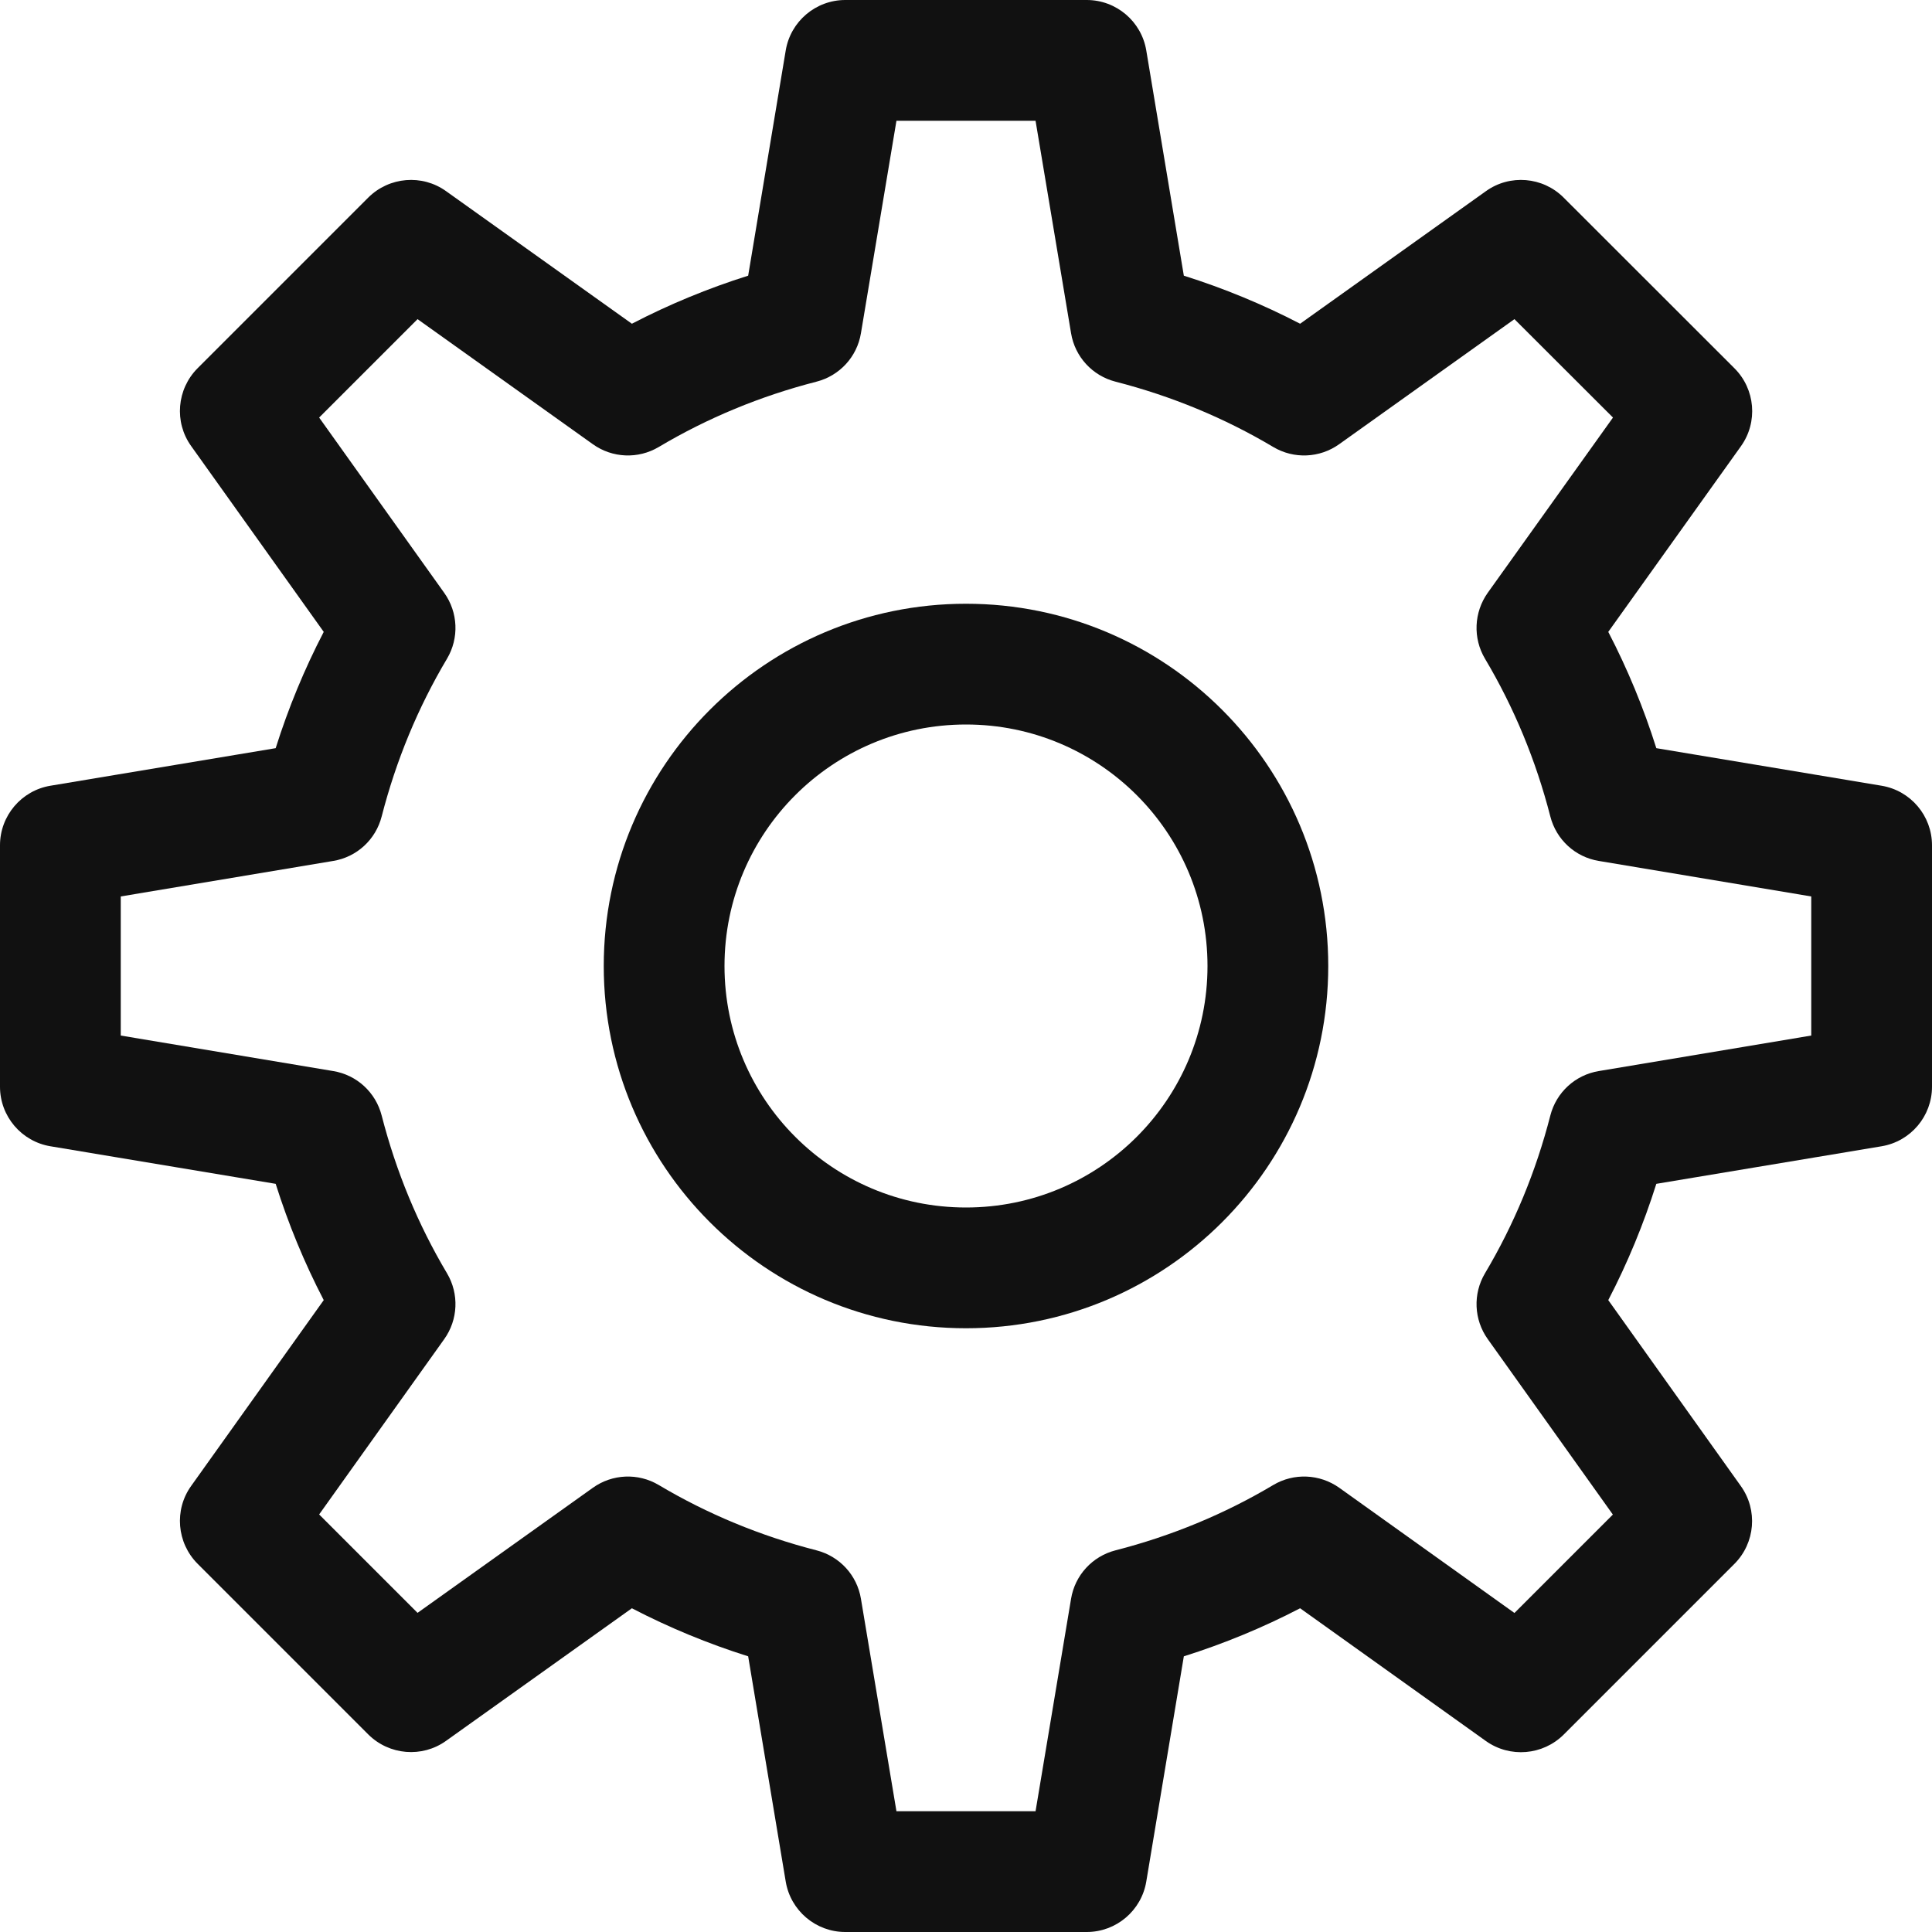
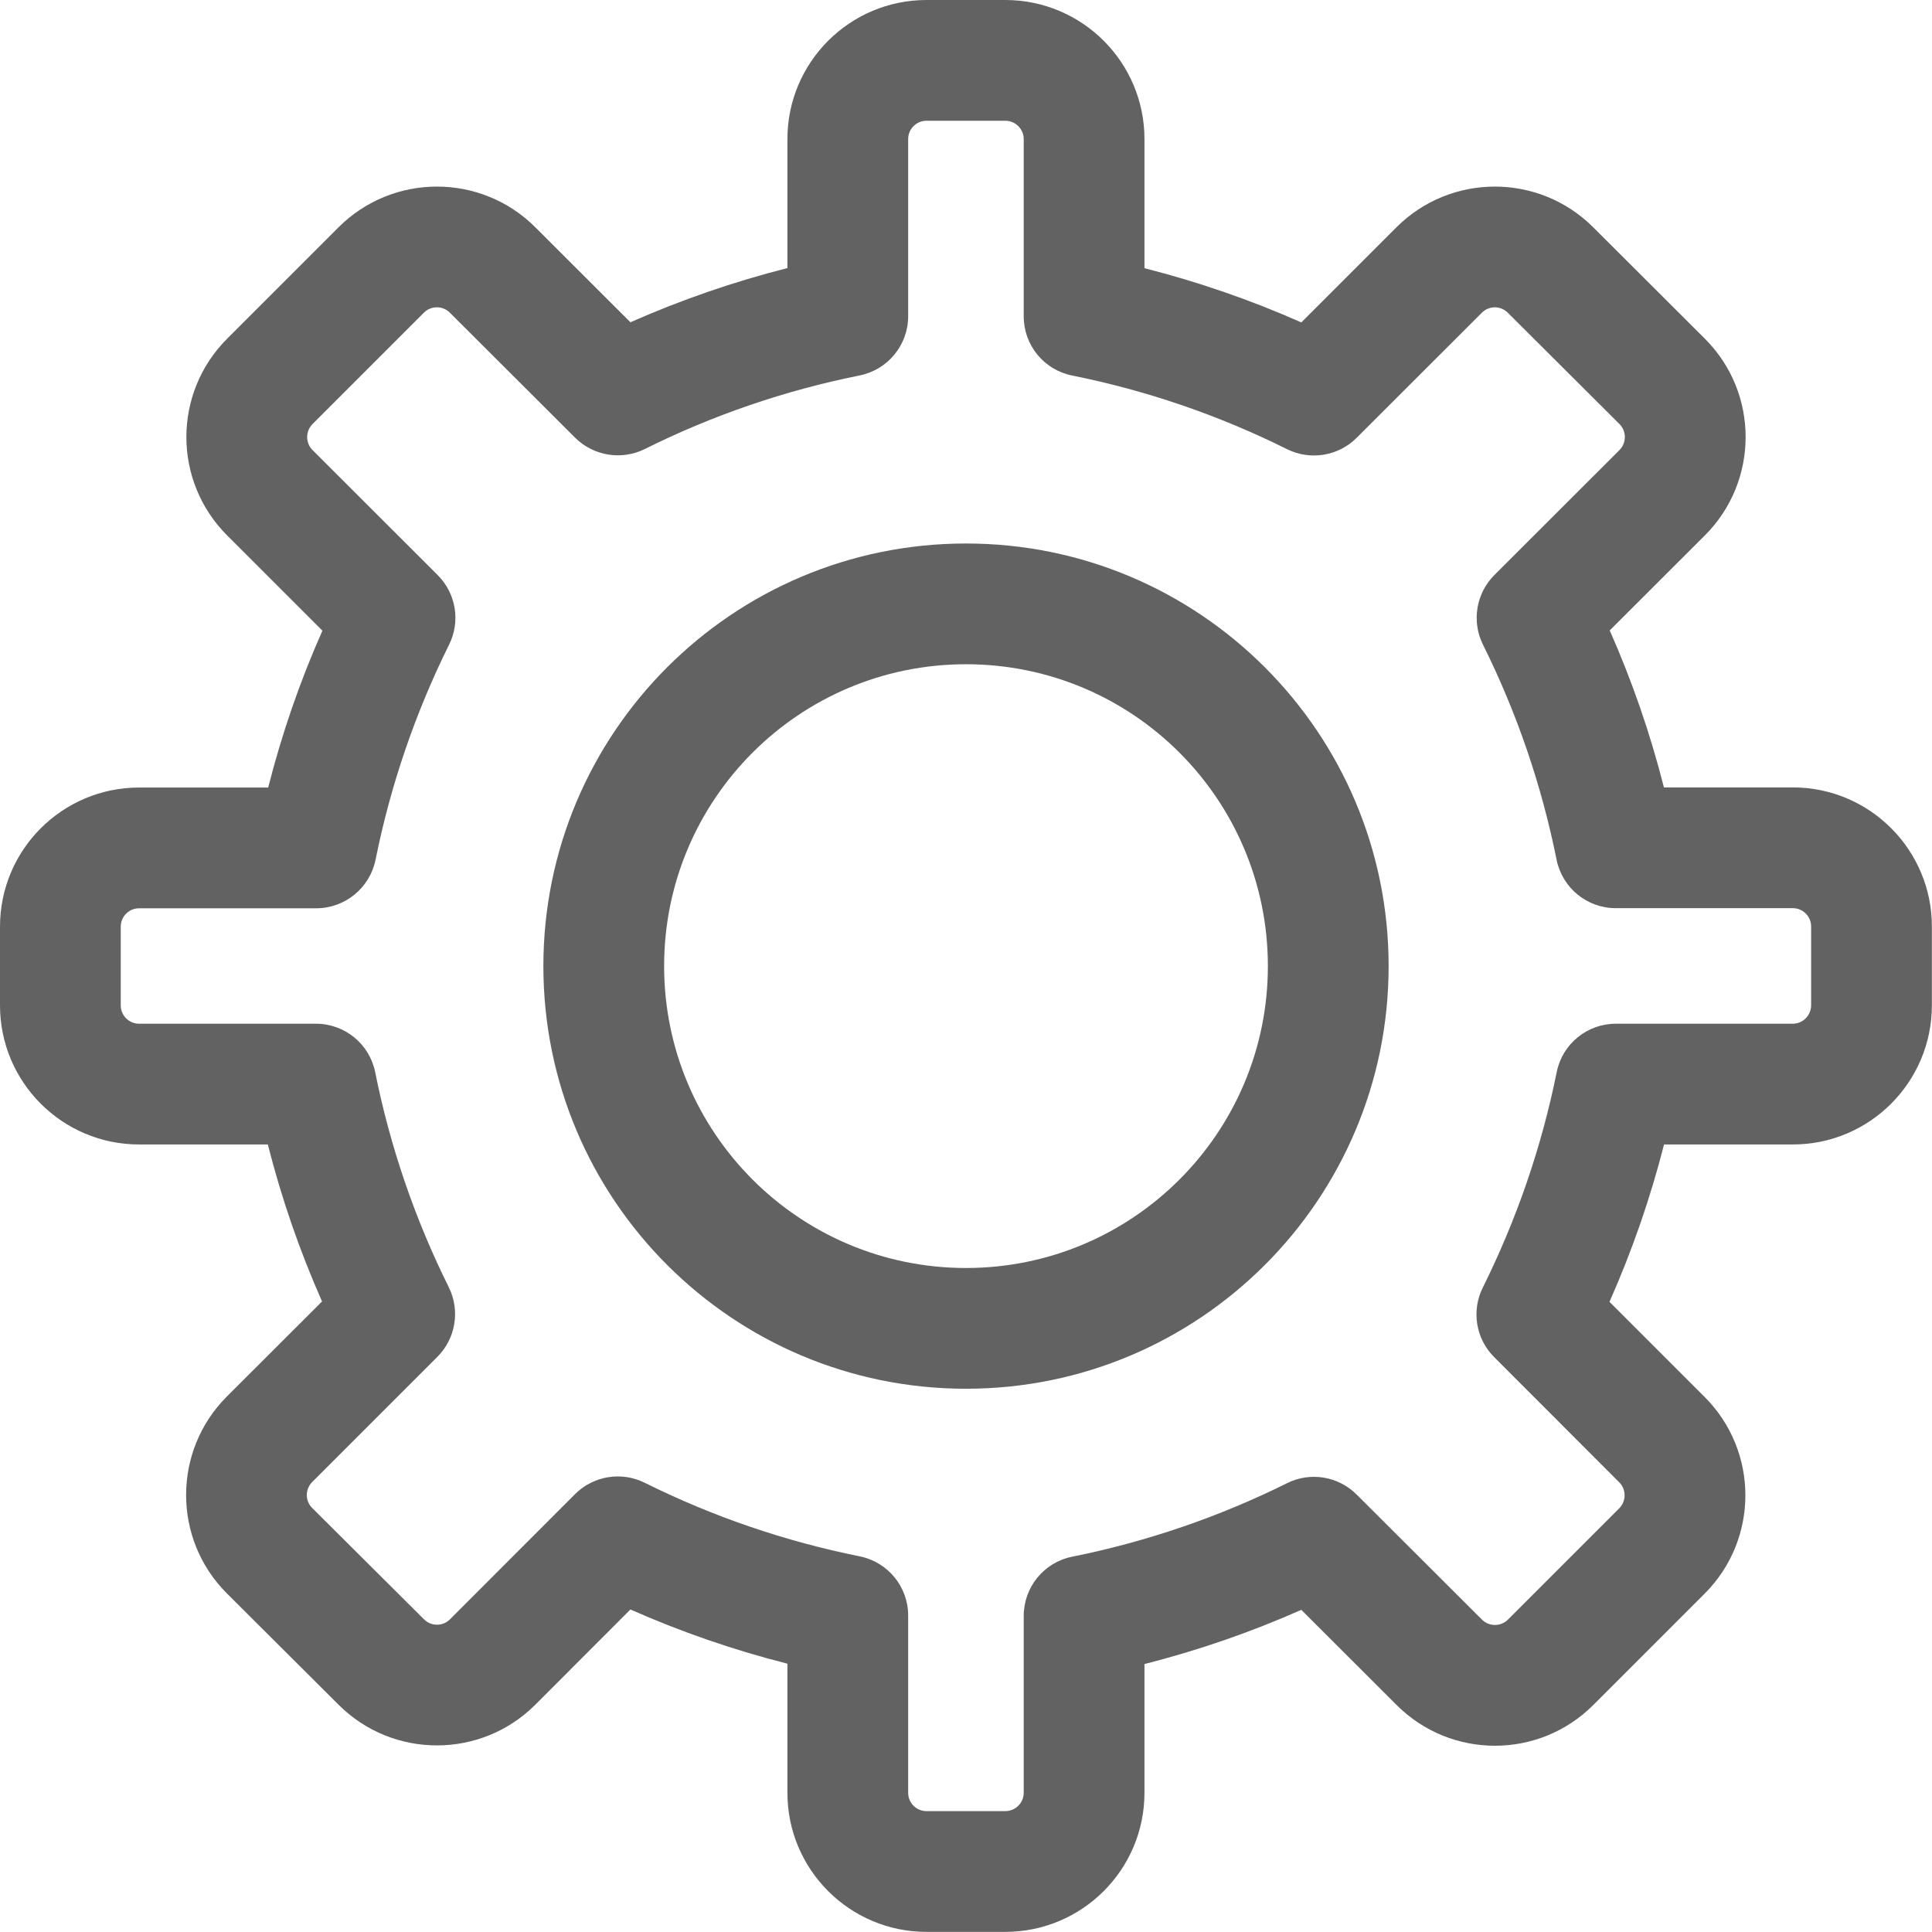
<svg xmlns="http://www.w3.org/2000/svg" width="16px" height="16px" viewBox="0 0 16 16" version="1.1">
-   <defs />
  <g id="topmenu/icon/settings" stroke="none" stroke-width="1" fill="none" fill-rule="evenodd">
-     <g id="settings-gear-63" fill="#111111" fill-rule="nonzero">
-       <path d="M8,11 C6.343,11 5,9.657 5,8 C5,6.343 6.343,5 8,5 C9.657,5 11,6.343 11,8 C11,9.657 9.657,11 8,11 Z M8,10 C9.105,10 10,9.105 10,8 C10,6.895 9.105,6 8,6 C6.895,6 6,6.895 6,8 C6,9.105 6.895,10 8,10 Z" id="Oval" />
-       <path d="M15.582,6.507 C15.823,6.547 16,6.756 16,7 L16,9 C16,9.244 15.823,9.453 15.582,9.493 L13.717,9.804 C13.612,10.137 13.479,10.459 13.319,10.767 L14.417,12.307 C14.559,12.506 14.536,12.778 14.364,12.951 L12.95,14.365 C12.777,14.537 12.504,14.56 12.305,14.418 L10.767,13.319 C10.459,13.479 10.137,13.612 9.804,13.717 L9.493,15.582 C9.453,15.823 9.244,16 9,16 L7,16 C6.756,16 6.547,15.823 6.507,15.582 L6.196,13.717 C5.863,13.612 5.541,13.479 5.233,13.319 L3.694,14.417 C3.496,14.559 3.223,14.536 3.05,14.364 L1.636,12.95 C1.464,12.777 1.441,12.504 1.583,12.306 L2.681,10.767 C2.521,10.459 2.388,10.137 2.283,9.804 L0.418,9.493 C0.177,9.453 0,9.244 0,9 L0,7 C0,6.756 0.177,6.547 0.418,6.507 L2.283,6.196 C2.388,5.863 2.521,5.541 2.681,5.233 L1.583,3.694 C1.441,3.496 1.464,3.223 1.636,3.05 L3.05,1.636 C3.223,1.464 3.496,1.441 3.694,1.583 L5.233,2.681 C5.541,2.521 5.863,2.388 6.196,2.283 L6.507,0.418 C6.547,0.177 6.756,0 7,0 L9,0 C9.244,0 9.453,0.177 9.493,0.418 L9.804,2.283 C10.137,2.388 10.459,2.521 10.767,2.681 L12.306,1.583 C12.504,1.441 12.777,1.464 12.949,1.636 L14.364,3.05 C14.537,3.223 14.56,3.496 14.418,3.695 L13.319,5.233 C13.479,5.541 13.612,5.863 13.717,6.196 L15.582,6.507 Z M15,8.576 L15,7.424 L13.241,7.13 C13.045,7.098 12.888,6.953 12.839,6.761 C12.72,6.298 12.539,5.86 12.298,5.455 C12.197,5.285 12.206,5.071 12.321,4.909 L13.358,3.458 L12.542,2.643 L11.09,3.679 C10.929,3.794 10.715,3.803 10.545,3.702 C10.14,3.461 9.702,3.28 9.239,3.161 C9.047,3.112 8.902,2.955 8.87,2.759 L8.576,1 L7.424,1 L7.13,2.759 C7.098,2.955 6.953,3.112 6.761,3.161 C6.298,3.28 5.86,3.461 5.455,3.702 C5.285,3.803 5.071,3.794 4.91,3.679 L3.458,2.643 L2.643,3.458 L3.679,4.91 C3.794,5.071 3.803,5.285 3.702,5.455 C3.461,5.86 3.28,6.298 3.161,6.761 C3.112,6.953 2.955,7.098 2.759,7.13 L1,7.424 L1,8.576 L2.759,8.87 C2.955,8.902 3.112,9.047 3.161,9.239 C3.28,9.702 3.461,10.14 3.702,10.545 C3.803,10.715 3.794,10.929 3.679,11.09 L2.643,12.542 L3.458,13.357 L4.91,12.321 C5.071,12.206 5.285,12.197 5.455,12.298 C5.86,12.539 6.298,12.72 6.761,12.839 C6.953,12.888 7.098,13.045 7.13,13.241 L7.424,15 L8.576,15 L8.87,13.241 C8.902,13.045 9.047,12.888 9.239,12.839 C9.702,12.72 10.14,12.539 10.545,12.298 C10.715,12.197 10.929,12.206 11.091,12.321 L12.542,13.358 L13.357,12.543 L12.321,11.09 C12.206,10.929 12.197,10.715 12.298,10.545 C12.539,10.14 12.72,9.702 12.839,9.239 C12.888,9.047 13.045,8.902 13.241,8.87 L15,8.576 Z" id="Shape" />
+     <g id="cog" fill="#626262" fill-rule="nonzero">
+       <path d="M14.847,9.478 C15.483,9.478 15.999,8.962 15.999,8.325 L15.999,7.673 C15.999,7.037 15.483,6.521 14.847,6.521 L13.78,6.521 C13.667,6.076 13.517,5.641 13.331,5.221 L14.119,4.434 C14.569,3.984 14.569,3.254 14.119,2.805 L13.194,1.882 C12.744,1.433 12.015,1.433 11.565,1.882 L10.777,2.67 C10.357,2.484 9.922,2.334 9.478,2.221 L9.478,1.152 C9.478,0.516 8.962,0 8.325,0 L7.673,0 C7.037,0 6.521,0.516 6.521,1.152 L6.521,2.22 C6.076,2.333 5.641,2.483 5.221,2.669 L4.433,1.882 C3.983,1.433 3.254,1.433 2.804,1.882 L1.881,2.805 C1.431,3.255 1.431,3.984 1.881,4.434 L2.67,5.223 C2.484,5.642 2.334,6.077 2.221,6.522 L1.152,6.522 C0.516,6.522 0,7.038 0,7.674 L0,8.326 C0,8.962 0.516,9.478 1.152,9.478 L2.218,9.478 C2.331,9.923 2.481,10.358 2.667,10.778 L1.878,11.566 C1.429,12.016 1.429,12.746 1.878,13.195 L2.804,14.118 C3.254,14.567 3.983,14.567 4.433,14.118 L5.221,13.329 C5.641,13.515 6.076,13.665 6.521,13.778 L6.521,14.847 C6.521,15.483 7.037,15.999 7.673,15.999 L8.325,15.999 C8.962,15.999 9.478,15.483 9.478,14.847 L9.478,13.781 C9.922,13.668 10.357,13.518 10.777,13.332 L11.566,14.12 C12.016,14.57 12.745,14.57 13.195,14.12 L14.117,13.198 C14.567,12.748 14.567,12.019 14.117,11.569 L13.329,10.781 C13.516,10.36 13.667,9.924 13.781,9.478 L14.847,9.478 Z M13.382,8.478 C13.144,8.478 12.939,8.645 12.892,8.879 C12.767,9.498 12.561,10.097 12.28,10.663 C12.184,10.855 12.222,11.087 12.374,11.239 L13.41,12.276 C13.469,12.335 13.469,12.432 13.41,12.491 L12.488,13.413 C12.428,13.472 12.332,13.472 12.273,13.413 L11.235,12.377 C11.083,12.225 10.851,12.187 10.659,12.283 C10.095,12.563 9.496,12.768 8.879,12.892 C8.645,12.939 8.478,13.144 8.478,13.383 L8.478,14.847 C8.478,14.931 8.409,14.999 8.325,14.999 L7.673,14.999 C7.589,14.999 7.521,14.931 7.521,14.847 L7.521,13.379 C7.521,13.141 7.353,12.936 7.12,12.889 C6.502,12.765 5.903,12.56 5.338,12.279 C5.146,12.184 4.914,12.222 4.762,12.374 L3.726,13.411 C3.667,13.47 3.57,13.47 3.511,13.41 L2.585,12.488 C2.526,12.429 2.526,12.333 2.586,12.273 L3.622,11.237 C3.774,11.085 3.812,10.853 3.717,10.661 C3.436,10.096 3.231,9.497 3.107,8.879 C3.06,8.646 2.855,8.478 2.617,8.478 L1.152,8.478 C1.068,8.478 1,8.41 1,8.326 L1,7.674 C1,7.59 1.068,7.522 1.152,7.522 L2.619,7.522 C2.857,7.522 3.062,7.354 3.11,7.121 C3.234,6.503 3.439,5.904 3.719,5.339 C3.815,5.147 3.777,4.915 3.625,4.763 L2.588,3.727 C2.529,3.668 2.529,3.572 2.588,3.512 L3.511,2.589 C3.57,2.53 3.667,2.53 3.726,2.59 L4.763,3.625 C4.915,3.776 5.147,3.814 5.339,3.719 C5.903,3.438 6.502,3.233 7.12,3.109 C7.353,3.062 7.521,2.857 7.521,2.619 L7.521,1.152 C7.521,1.068 7.589,1 7.673,1 L8.325,1 C8.409,1 8.478,1.068 8.478,1.152 L8.478,2.62 C8.478,2.858 8.645,3.063 8.879,3.11 C9.497,3.234 10.095,3.439 10.659,3.72 C10.851,3.815 11.083,3.778 11.235,3.626 L12.272,2.59 C12.331,2.53 12.428,2.53 12.487,2.59 L13.412,3.512 C13.471,3.571 13.471,3.667 13.412,3.727 L12.376,4.762 C12.224,4.914 12.186,5.146 12.281,5.338 C12.562,5.903 12.767,6.502 12.891,7.12 C12.938,7.353 13.143,7.521 13.381,7.521 L14.847,7.521 C14.931,7.521 14.999,7.589 14.999,7.673 L14.999,8.325 C14.999,8.409 14.931,8.478 14.847,8.478 L13.382,8.478 Z" id="Path" />
+       <path d="M8,11.501 C9.933,11.501 11.5,9.934 11.5,8.001 C11.5,6.068 9.933,4.501 8,4.501 C6.067,4.501 4.5,6.068 4.5,8.001 C4.5,9.934 6.067,11.501 8,11.501 Z M8,10.501 C6.619,10.501 5.5,9.381 5.5,8.001 C5.5,6.62 6.619,5.501 8,5.501 C9.381,5.501 10.5,6.62 10.5,8.001 C10.5,9.381 9.381,10.501 8,10.501 Z" id="Oval" />
    </g>
  </g>
</svg>
